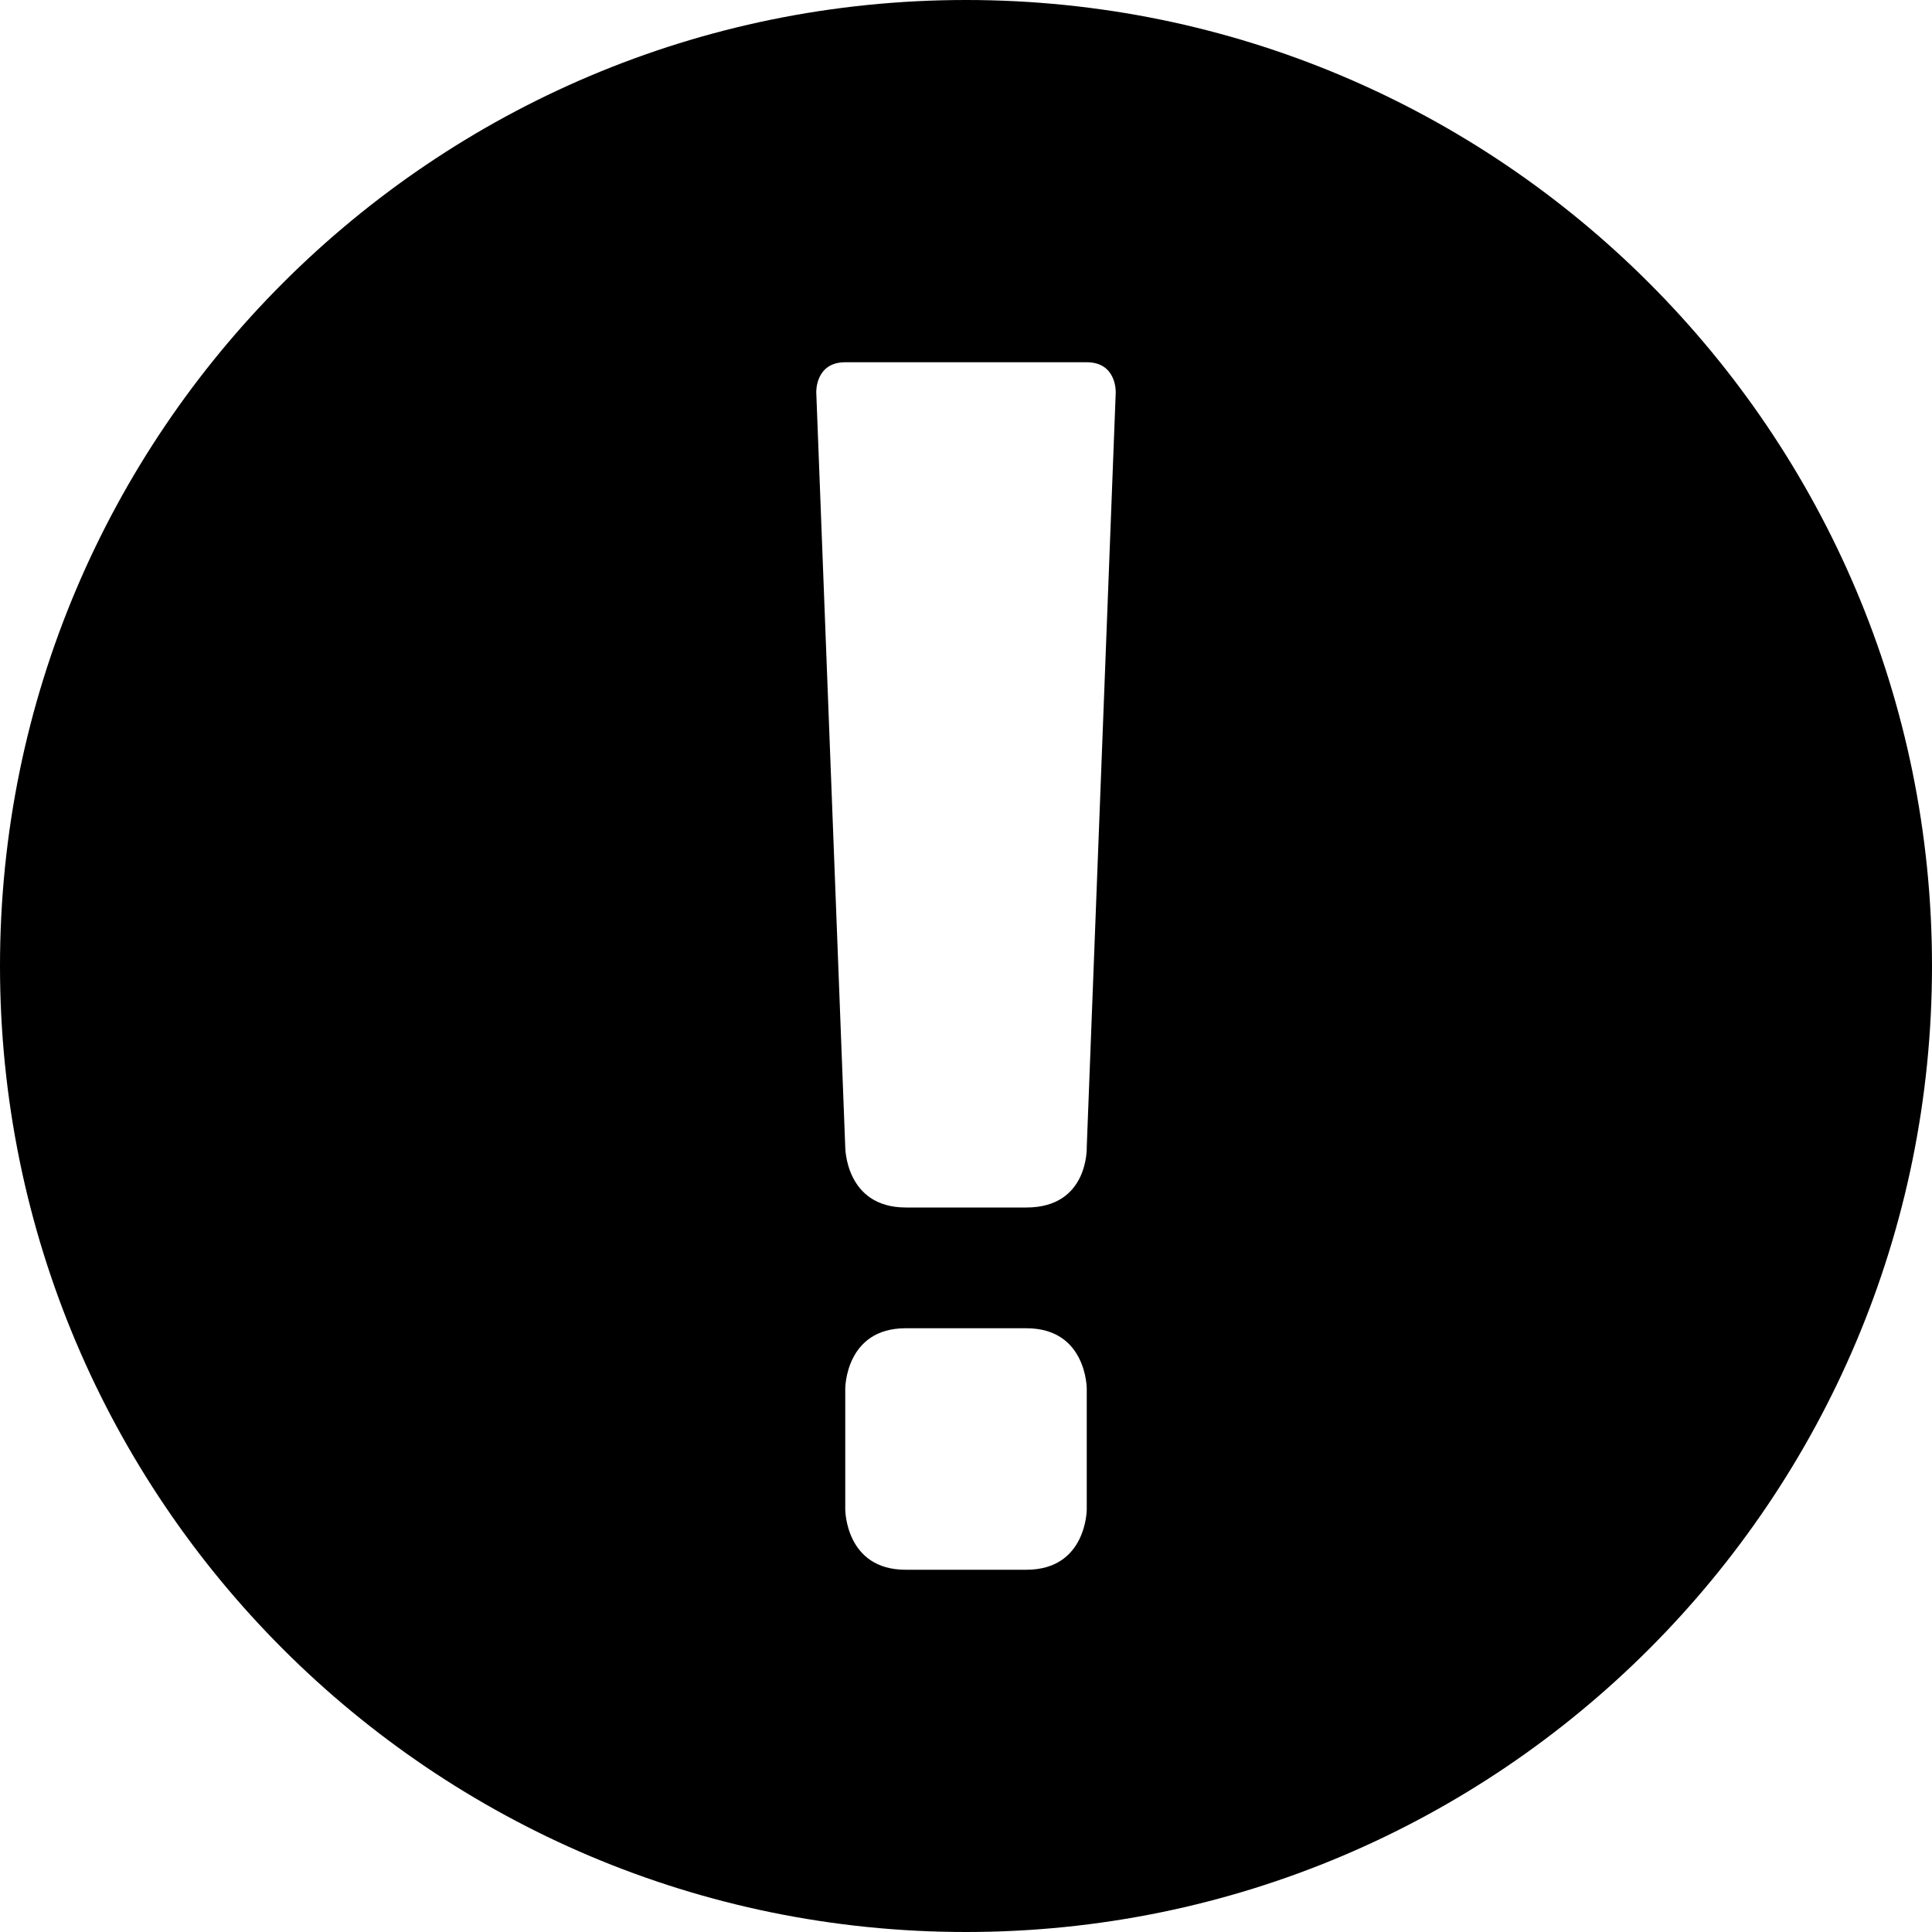
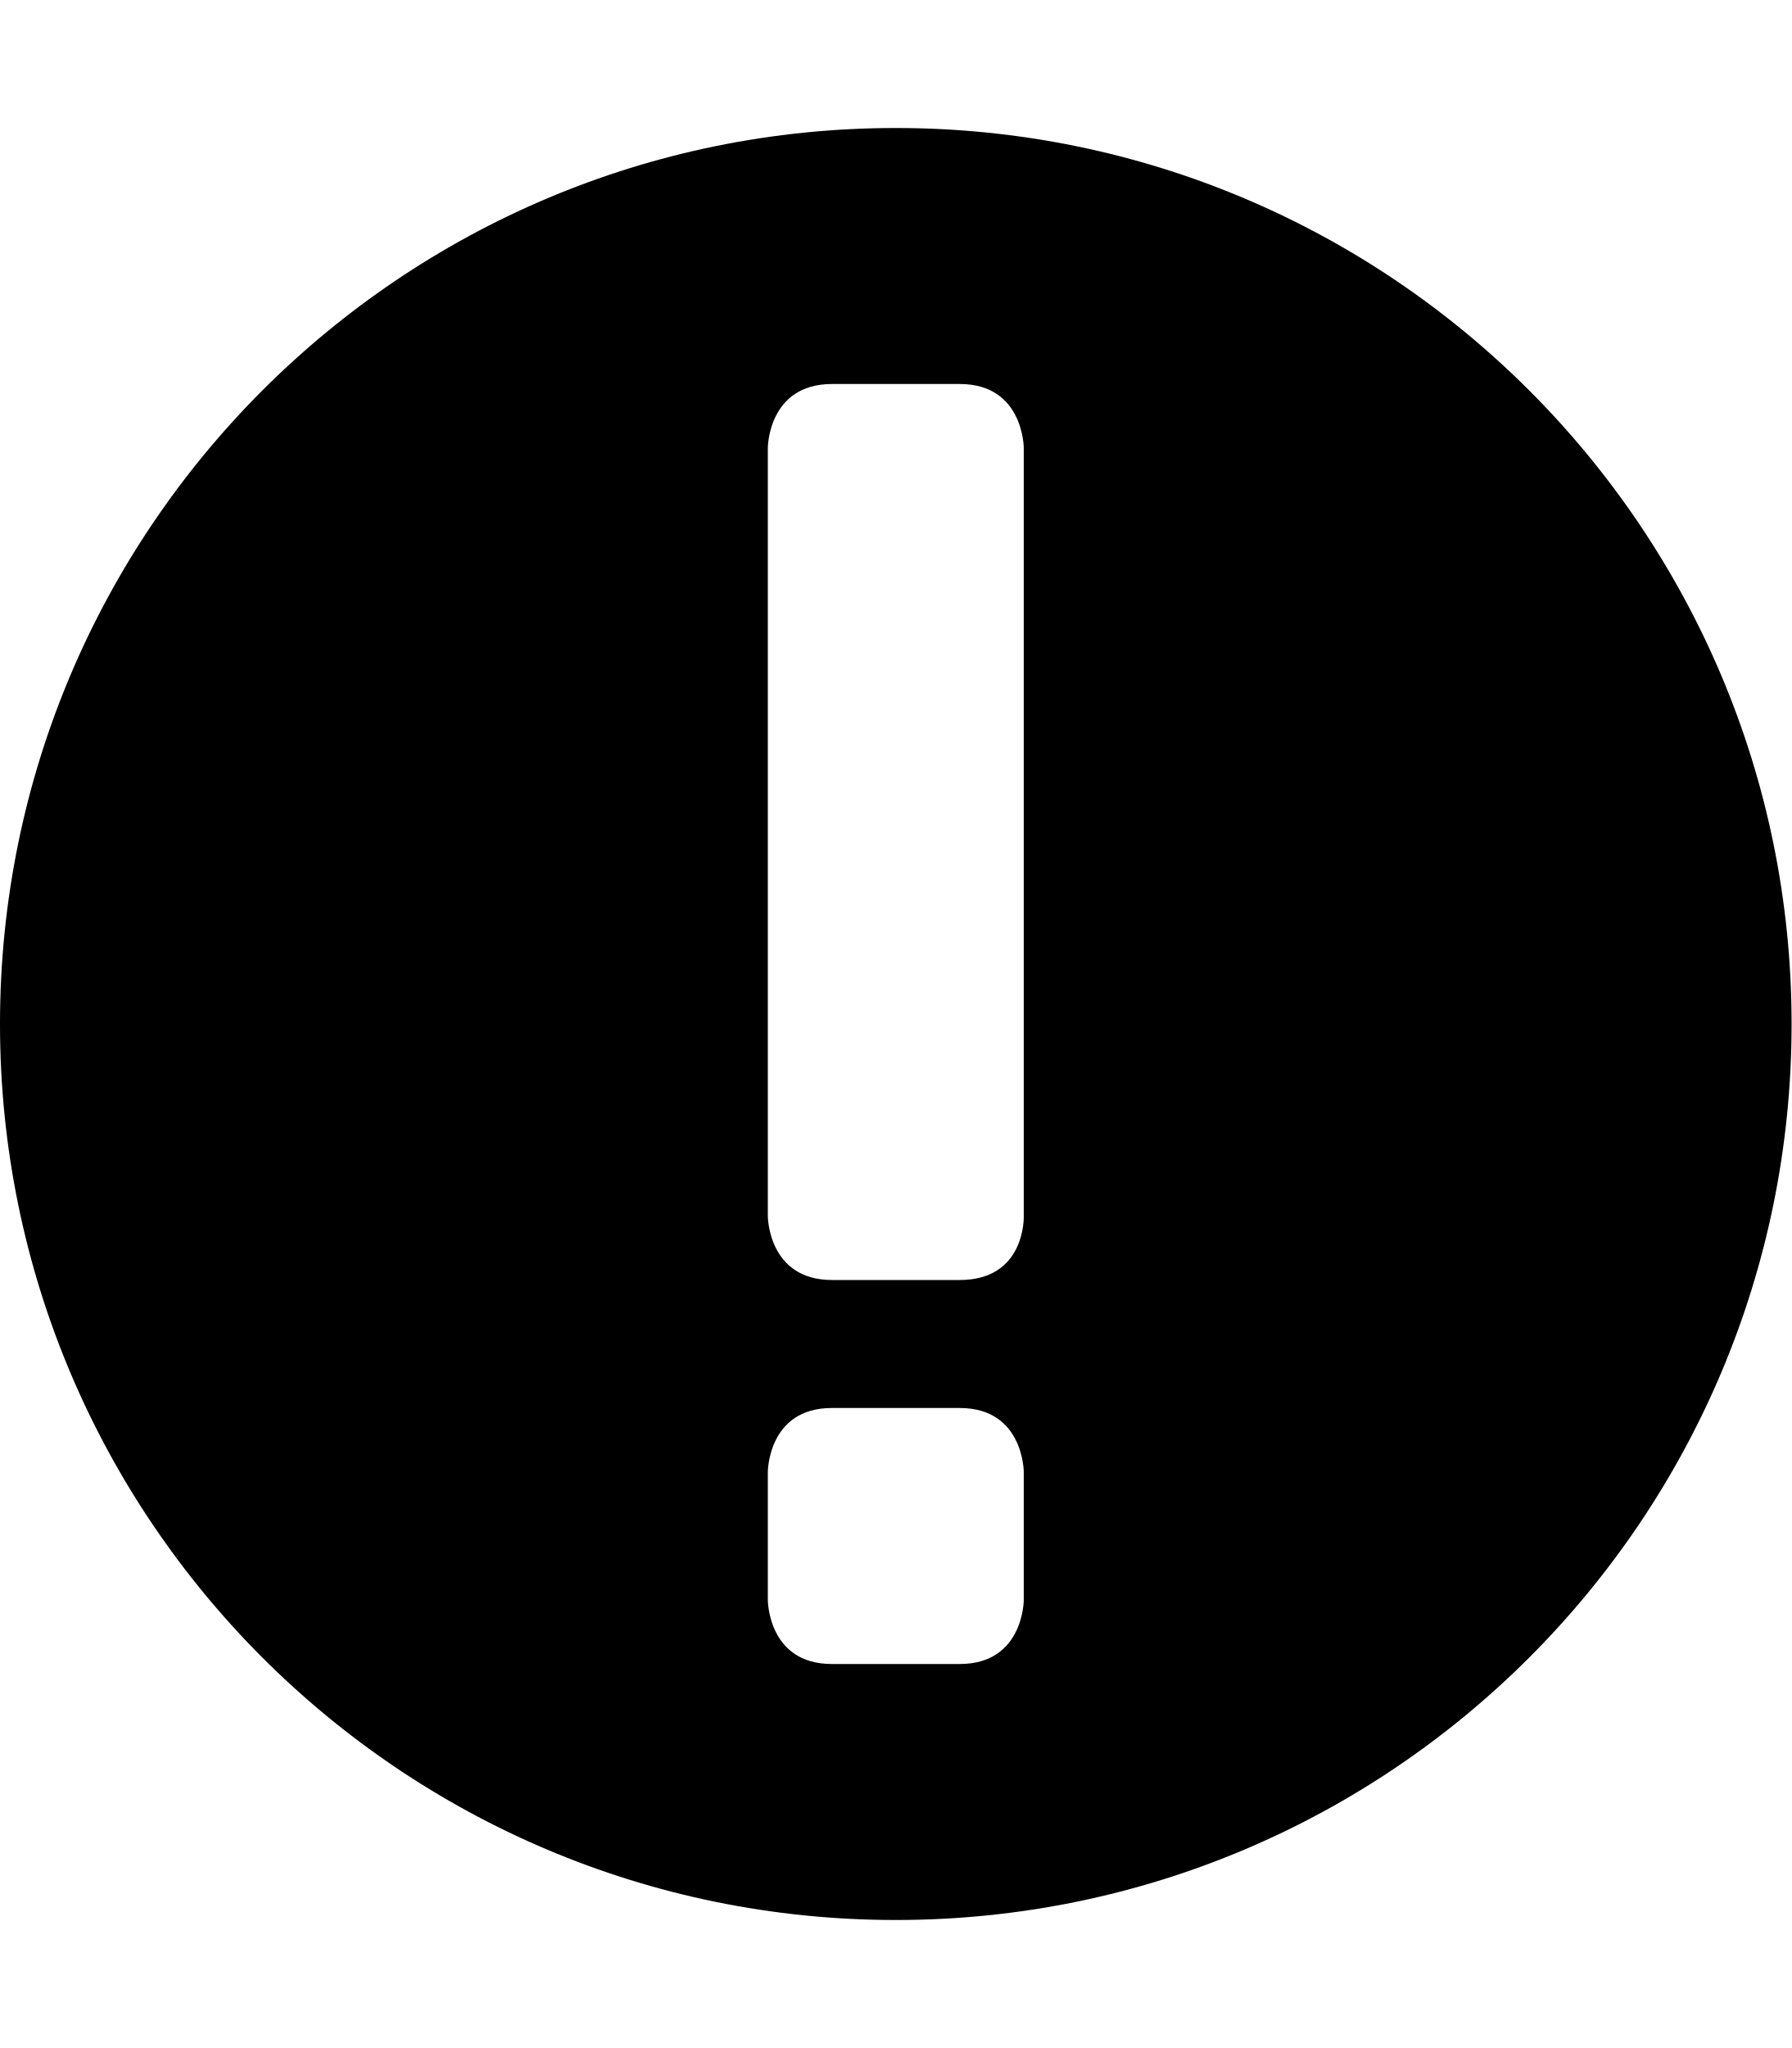
- <svg xmlns="http://www.w3.org/2000/svg" width="16px" height="16px" viewBox="0 0 16 16" version="1.1">
+ <svg xmlns="http://www.w3.org/2000/svg" width="14px" height="16px" viewBox="0 0 14 16" version="1.1">
  <defs />
  <g id="web-app" stroke="none" stroke-width="1" fill="none" fill-rule="evenodd">
    <g id="warning" fill="#000000">
-       <path d="M8,16 C12.418,16 16,12.418 16,8 C16,3.582 12.418,0 8,0 C3.582,0 0,3.582 0,8 C0,12.418 3.582,16 8,16 Z M6.76,3.25 C6.76,3.25 6.75,3 7,3 C7,3 8.378,3 9,3 C9.25,3 9.24,3.25 9.24,3.25 L9,9.5 C9,9.5 9.018,10 8.5,10 C8.5,10 7.502,10 7.502,10 C7,10 7,9.5 7,9.5 L6.76,3.25 Z M7,12.5 L7,11.5 C7,11.5 7,11 7.5,11 L8.5,11 C9,11 9,11.5 9,11.5 L9,12.5 C9,12.5 9,13 8.5,13 L7.5,13 C7,13 7,12.5 7,12.5 Z" id="Shape" />
+       <path d="M7,15 C10.866,15 14,11.866 14,8 C14,4.134 10.866,1 7,1 C3.134,1 0,4.134 0,8 C0,11.866 3.134,15 7,15 Z M6,3.5 C6,3.5 6,3 6.502,3 C6.502,3 7.5,3 7.5,3 C8,3 8,3.5 8,3.5 L8,9.5 C8,9.5 8.018,10 7.5,10 C7.5,10 6.502,10 6.502,10 C6,10 6,9.5 6,9.5 L6,3.5 Z M6,12.5 L6,11.5 C6,11.5 6,11 6.5,11 L7.5,11 C8,11 8,11.5 8,11.5 L8,12.5 C8,12.5 8,13 7.5,13 L6.5,13 C6,13 6,12.5 6,12.5 Z" id="Shape" />
    </g>
  </g>
</svg>
